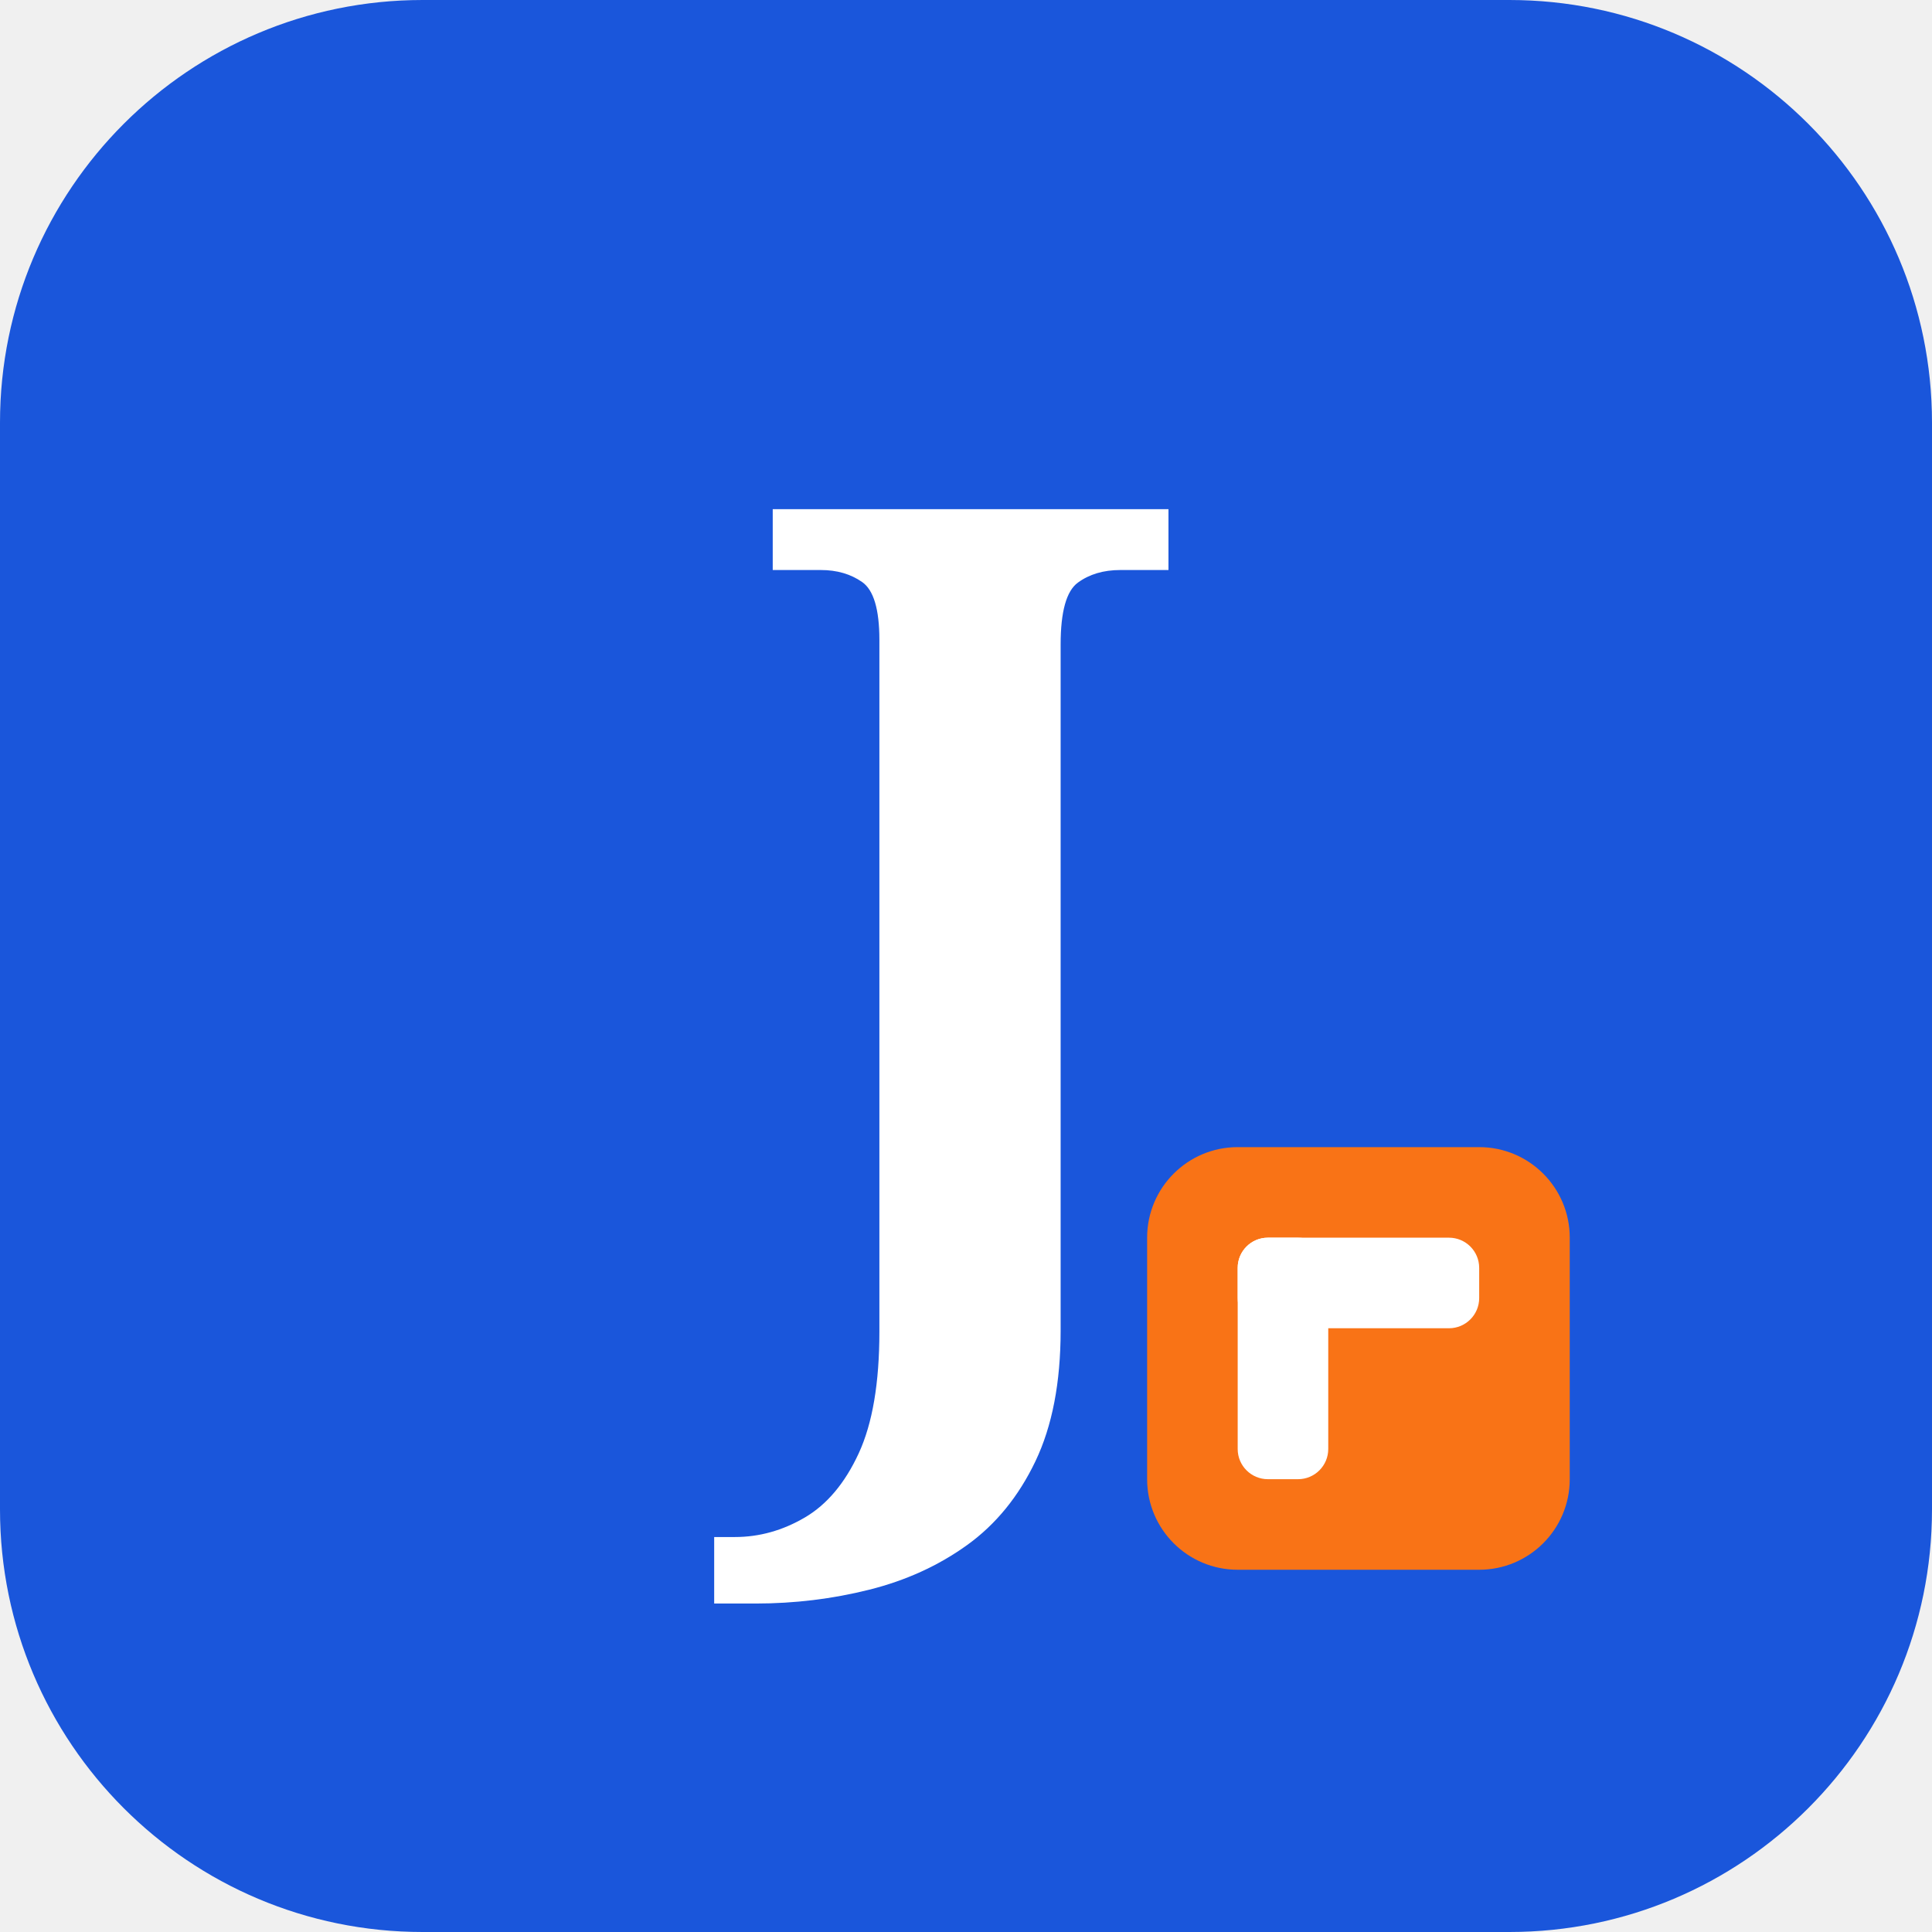
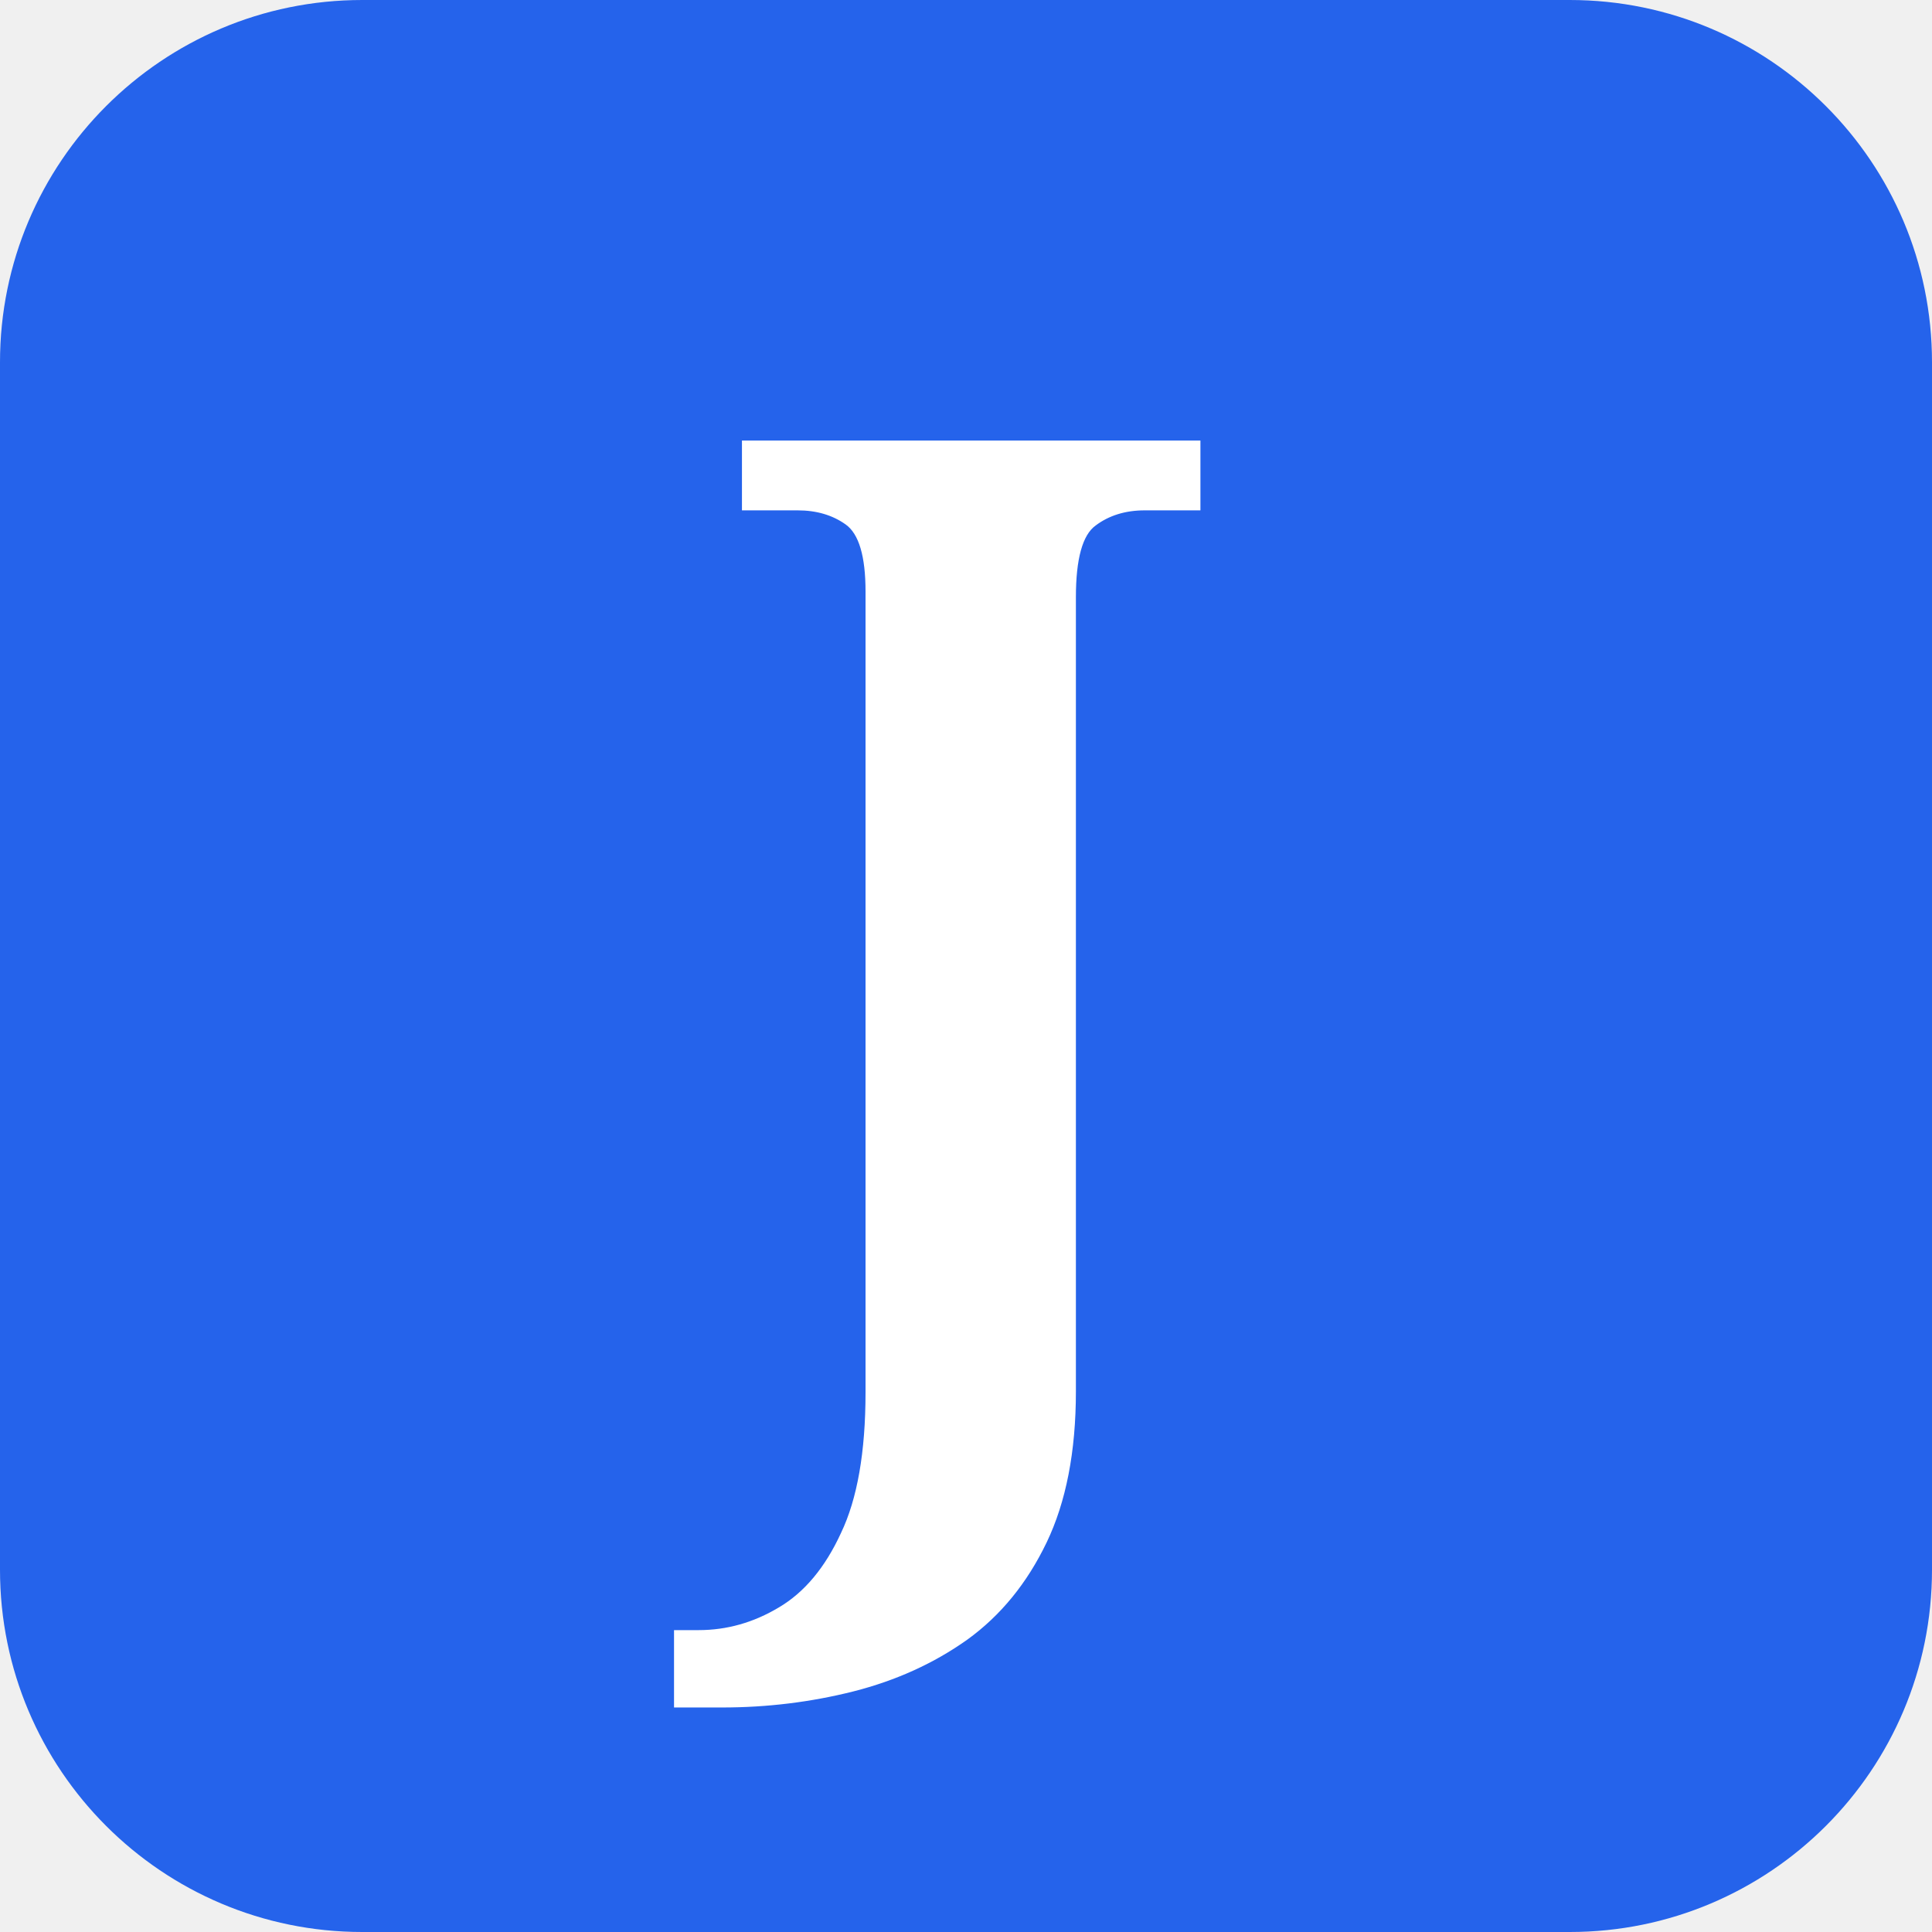
- <svg xmlns="http://www.w3.org/2000/svg" width="512" height="512" viewBox="0 0 512 512">
-   <rect width="512" height="512" rx="112" fill="#1a56db" />
-   <text x="256" y="352" font-family="Georgia, serif" font-size="304" font-weight="700" fill="white" text-anchor="middle">J</text>
-   <rect x="304" y="304" width="112" height="112" rx="24" fill="#f97316" />
-   <rect x="328" y="328" width="24" height="64" rx="8" fill="white" />
-   <rect x="328" y="328" width="64" height="24" rx="8" fill="white" />
+ <svg xmlns="http://www.w3.org/2000/svg" viewBox="0 0 32 32">
+   <rect width="32" height="32" rx="6" fill="#2563EB" />
+   <text x="16" y="23" font-family="Georgia, serif" font-size="22" font-weight="700" fill="white" text-anchor="middle">J</text>
</svg>
